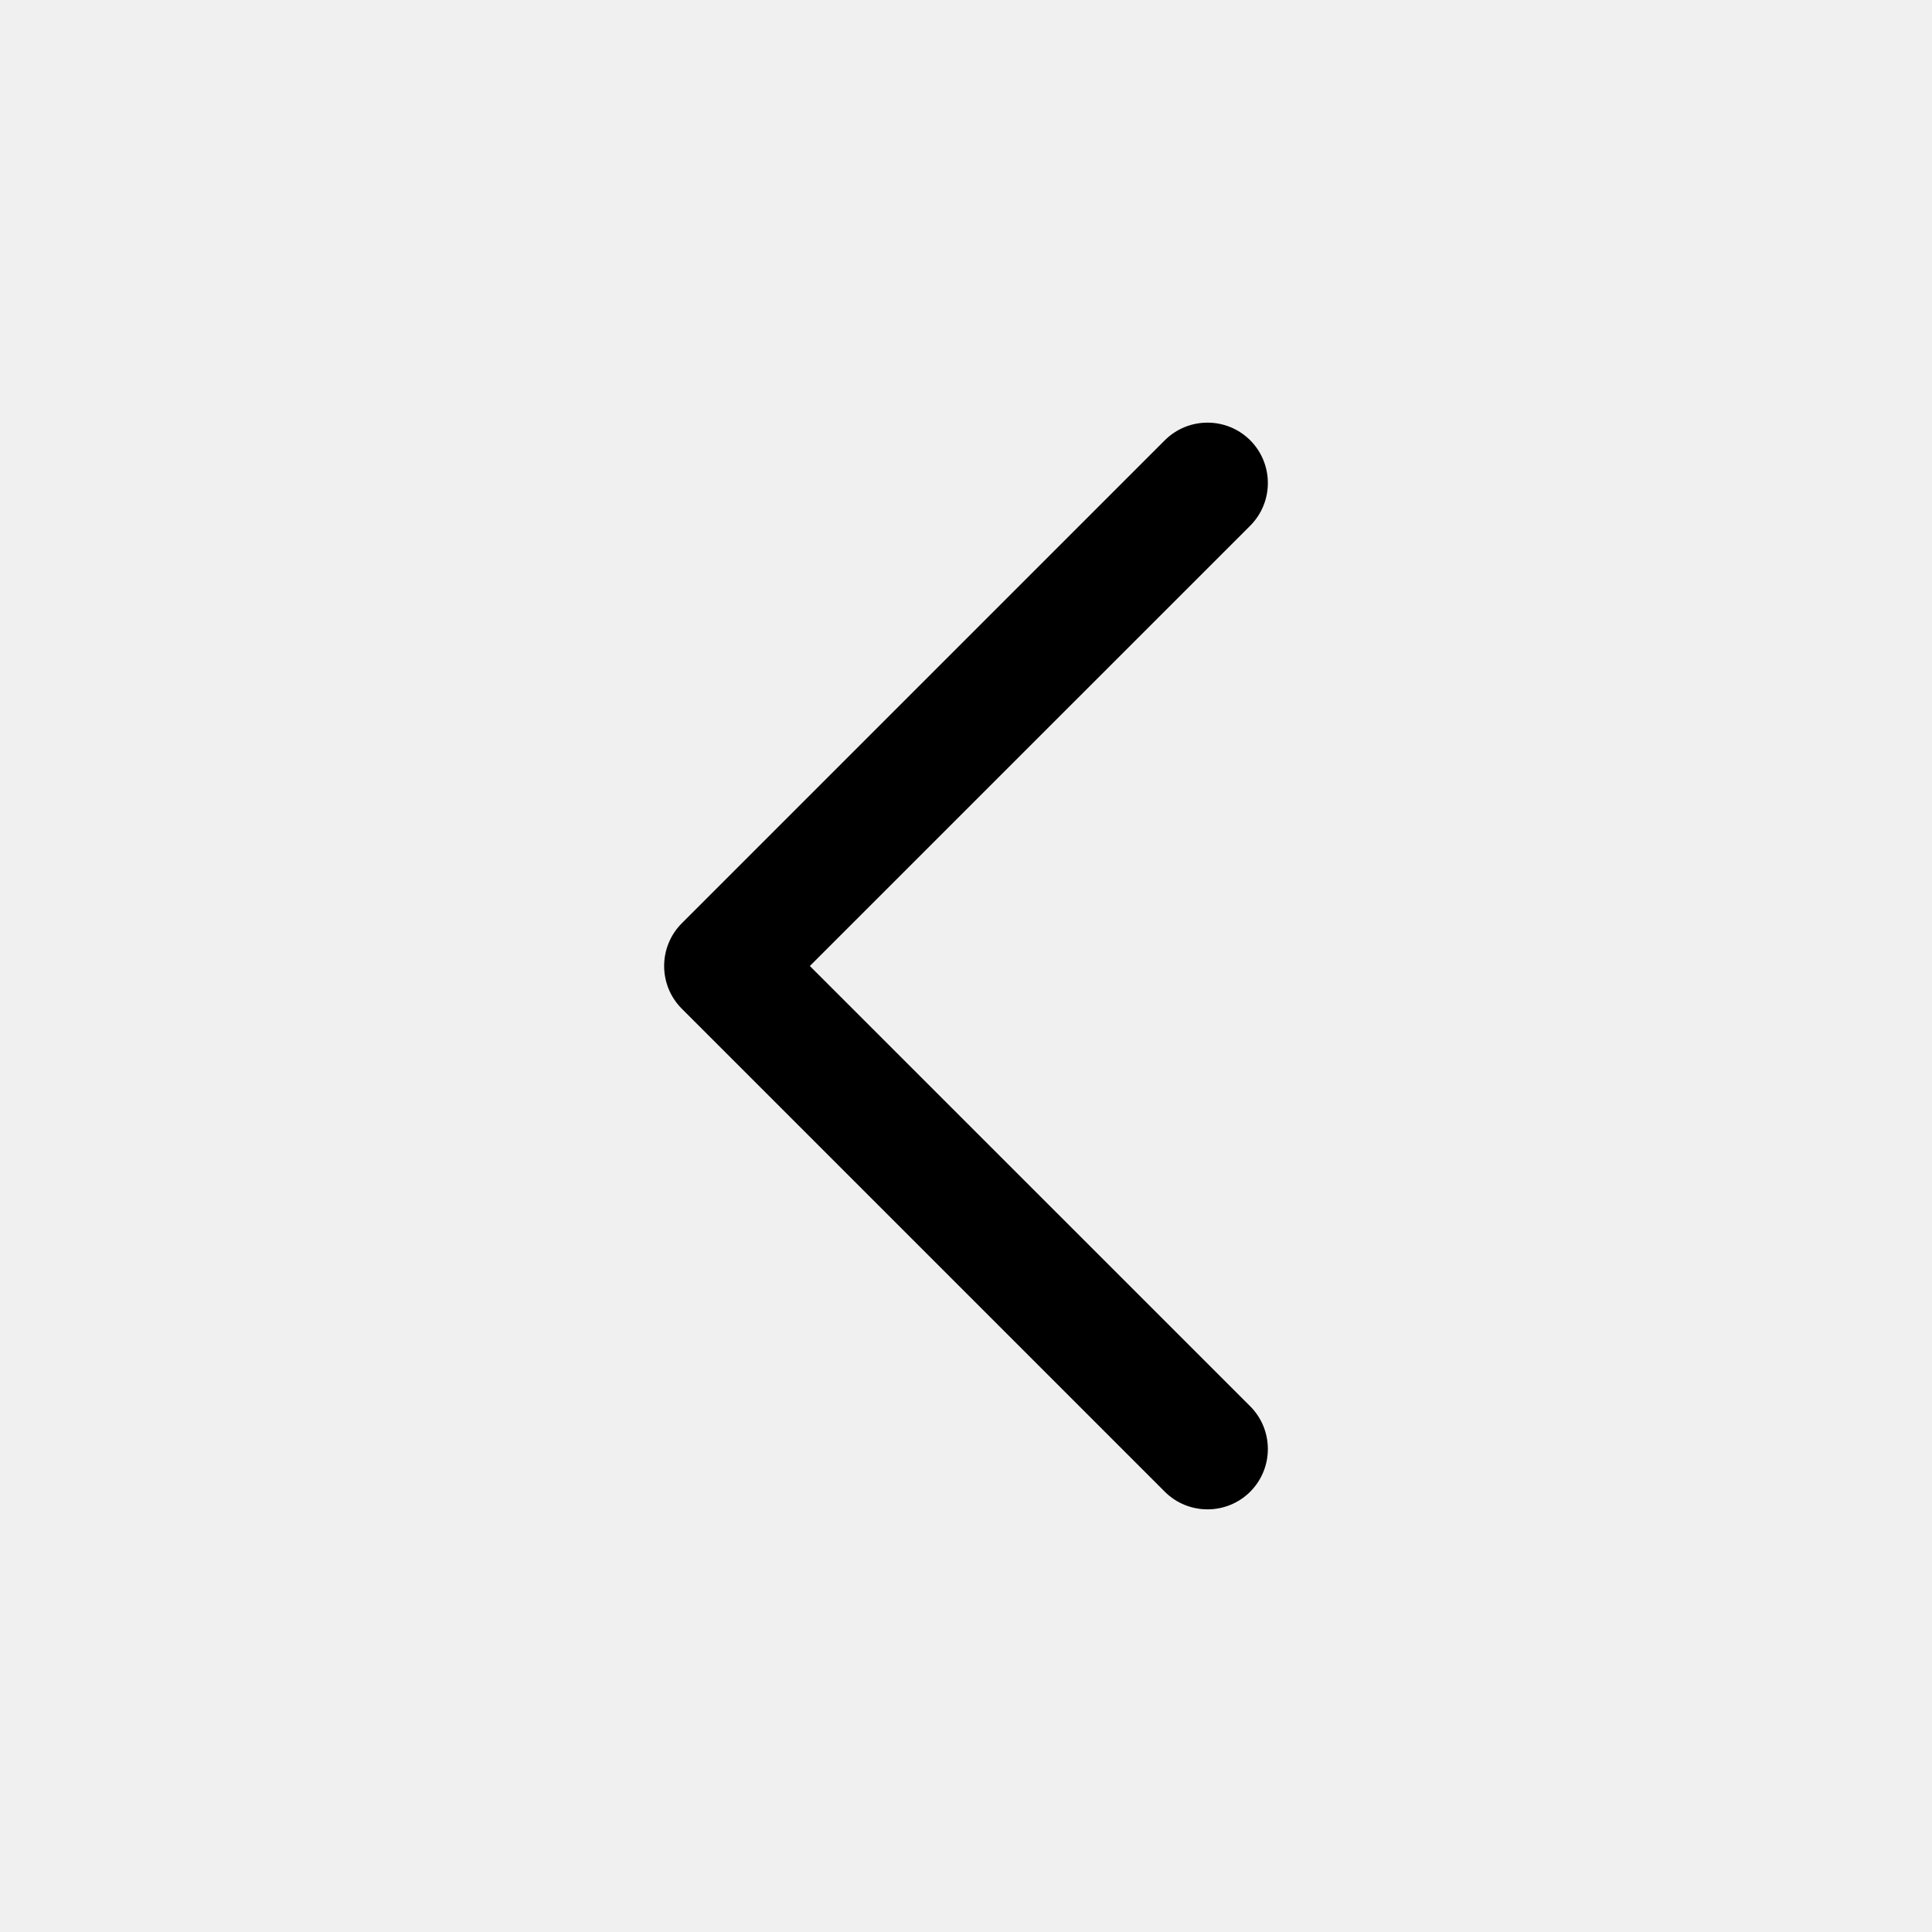
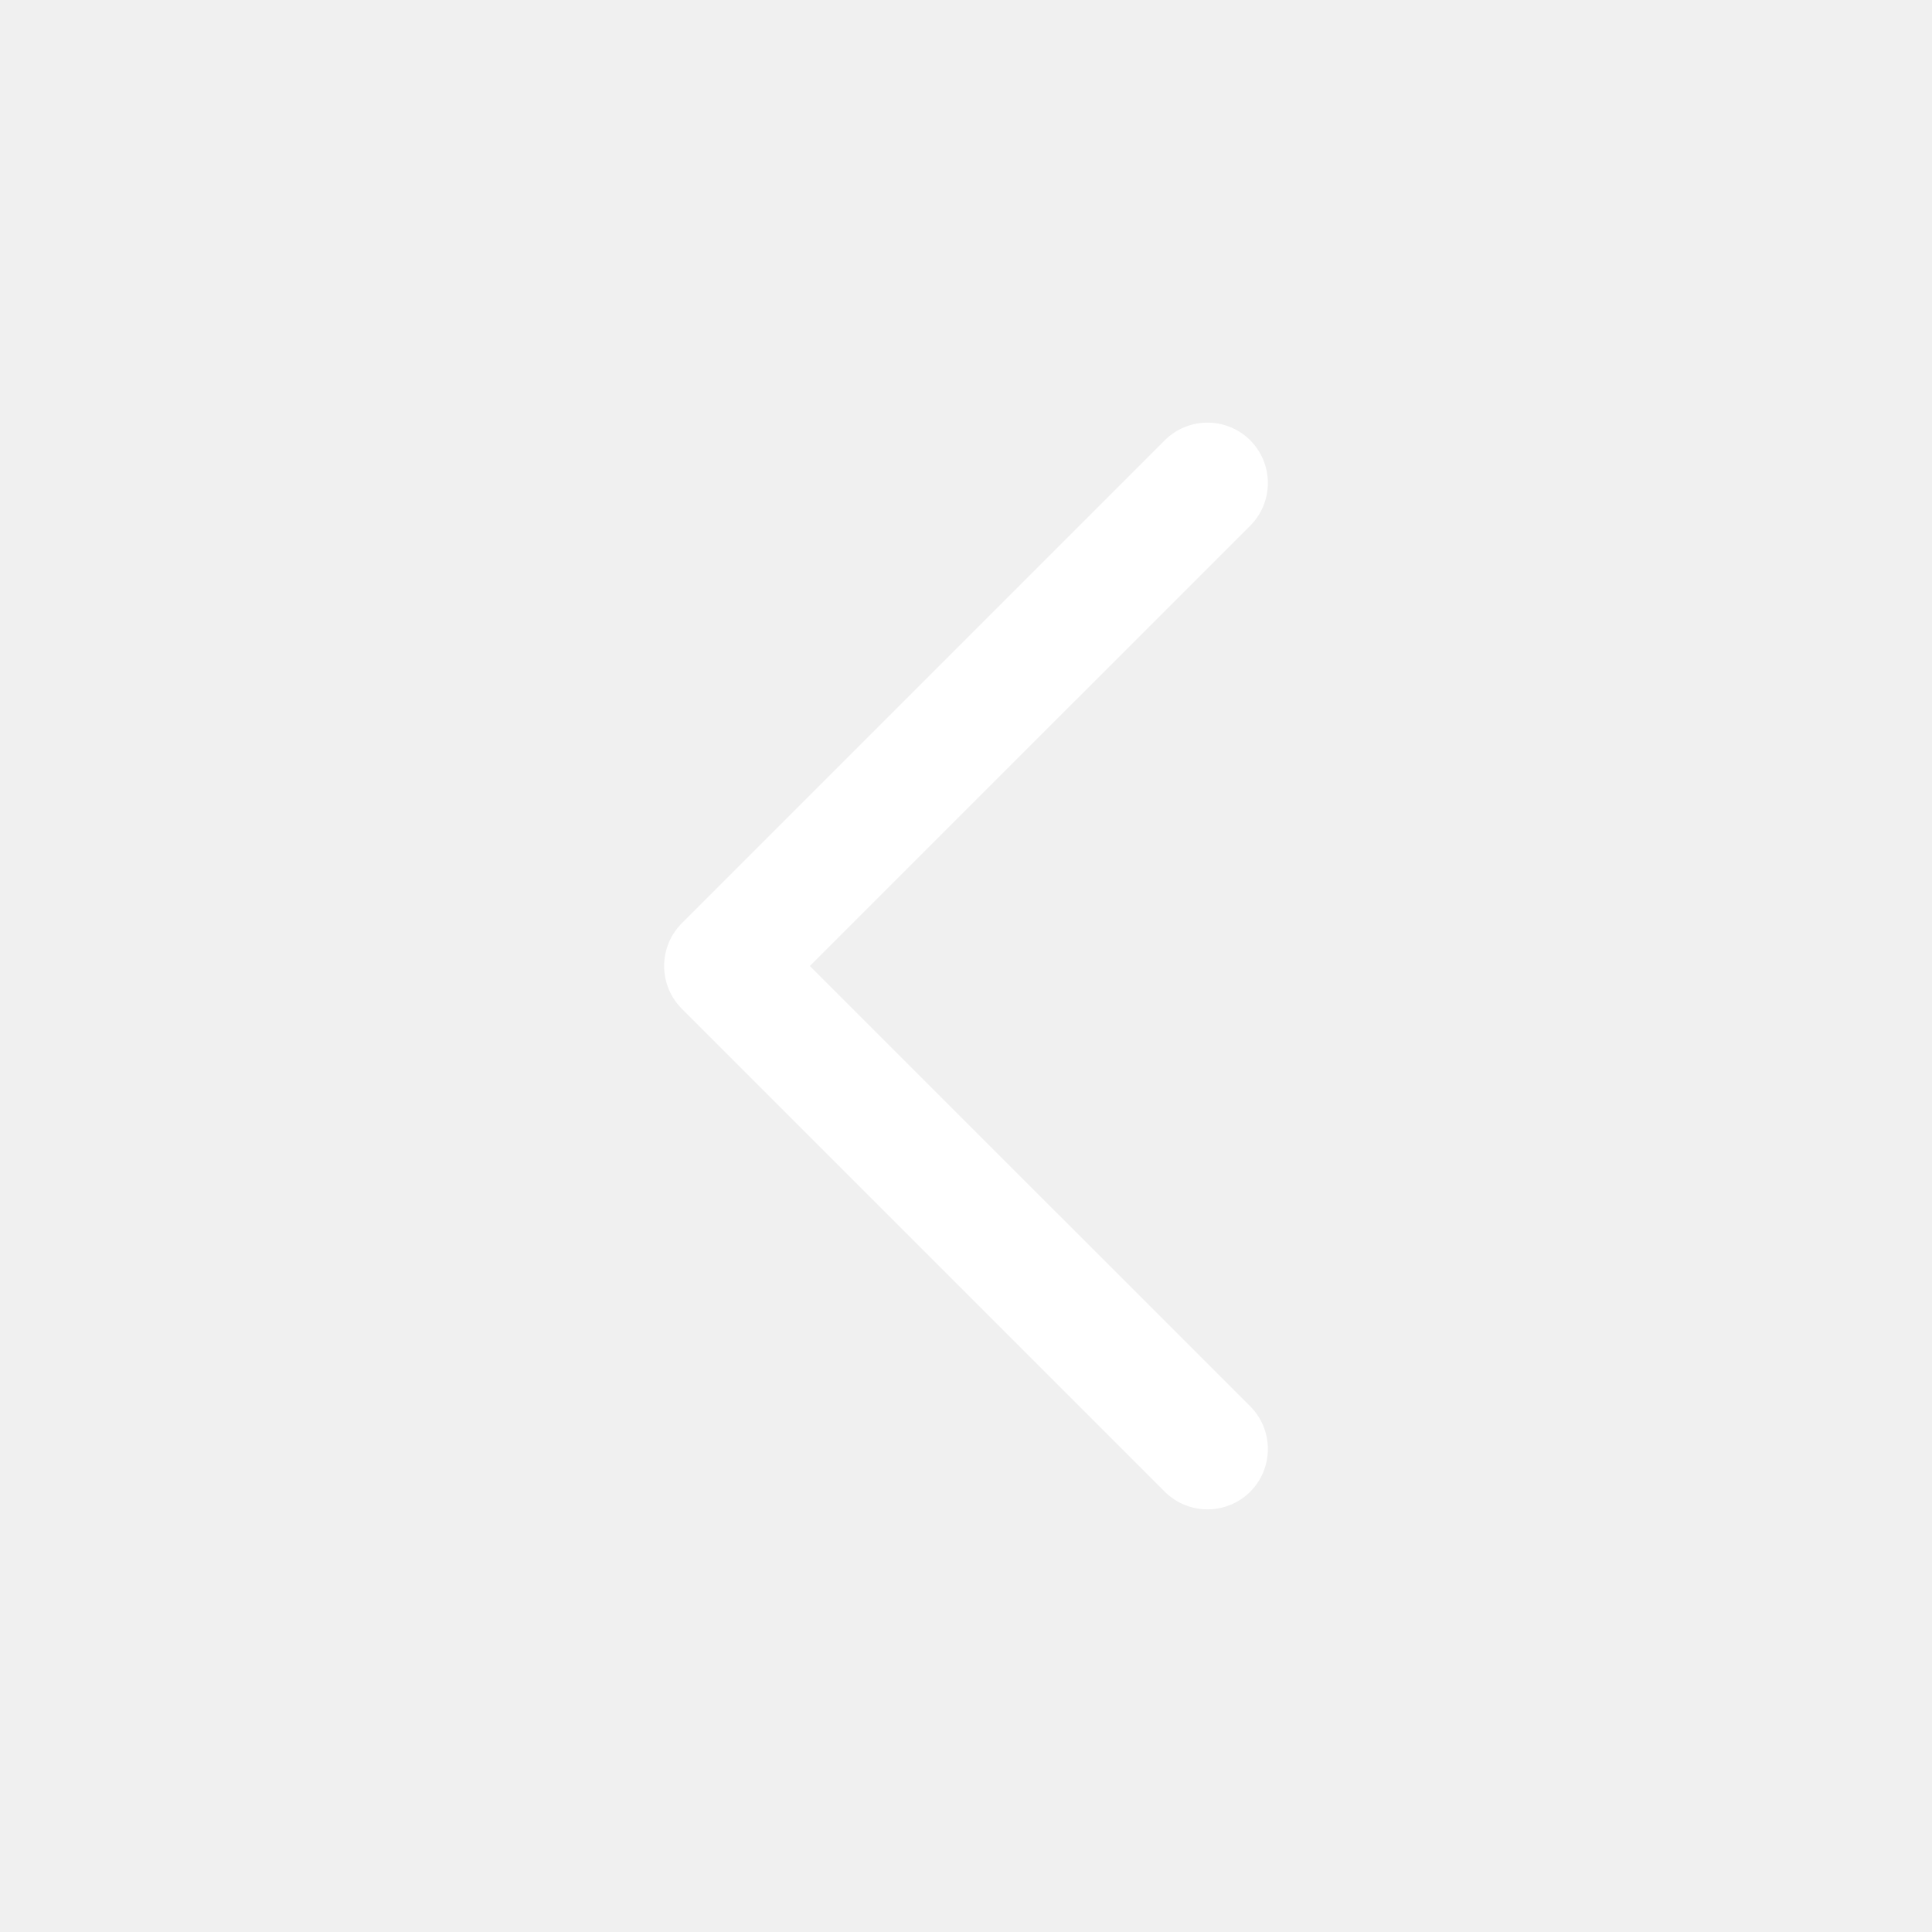
<svg xmlns="http://www.w3.org/2000/svg" width="28" height="28" viewBox="0 0 28 28" fill="none">
-   <path fill-rule="evenodd" clip-rule="evenodd" d="M18.119 6.381C18.46 6.723 18.46 7.277 18.119 7.619L11.737 14L18.119 20.381C18.46 20.723 18.46 21.277 18.119 21.619C17.777 21.96 17.223 21.96 16.881 21.619L9.881 14.619C9.54 14.277 9.54 13.723 9.881 13.381L16.881 6.381C17.223 6.04 17.777 6.04 18.119 6.381Z" fill="#000" />
+   <path fill-rule="evenodd" clip-rule="evenodd" d="M18.119 6.381C18.46 6.723 18.46 7.277 18.119 7.619L11.737 14L18.119 20.381C18.46 20.723 18.46 21.277 18.119 21.619C17.777 21.96 17.223 21.96 16.881 21.619L9.881 14.619C9.54 14.277 9.54 13.723 9.881 13.381L16.881 6.381C17.223 6.04 17.777 6.04 18.119 6.381Z" fill="#fff" />
</svg>
